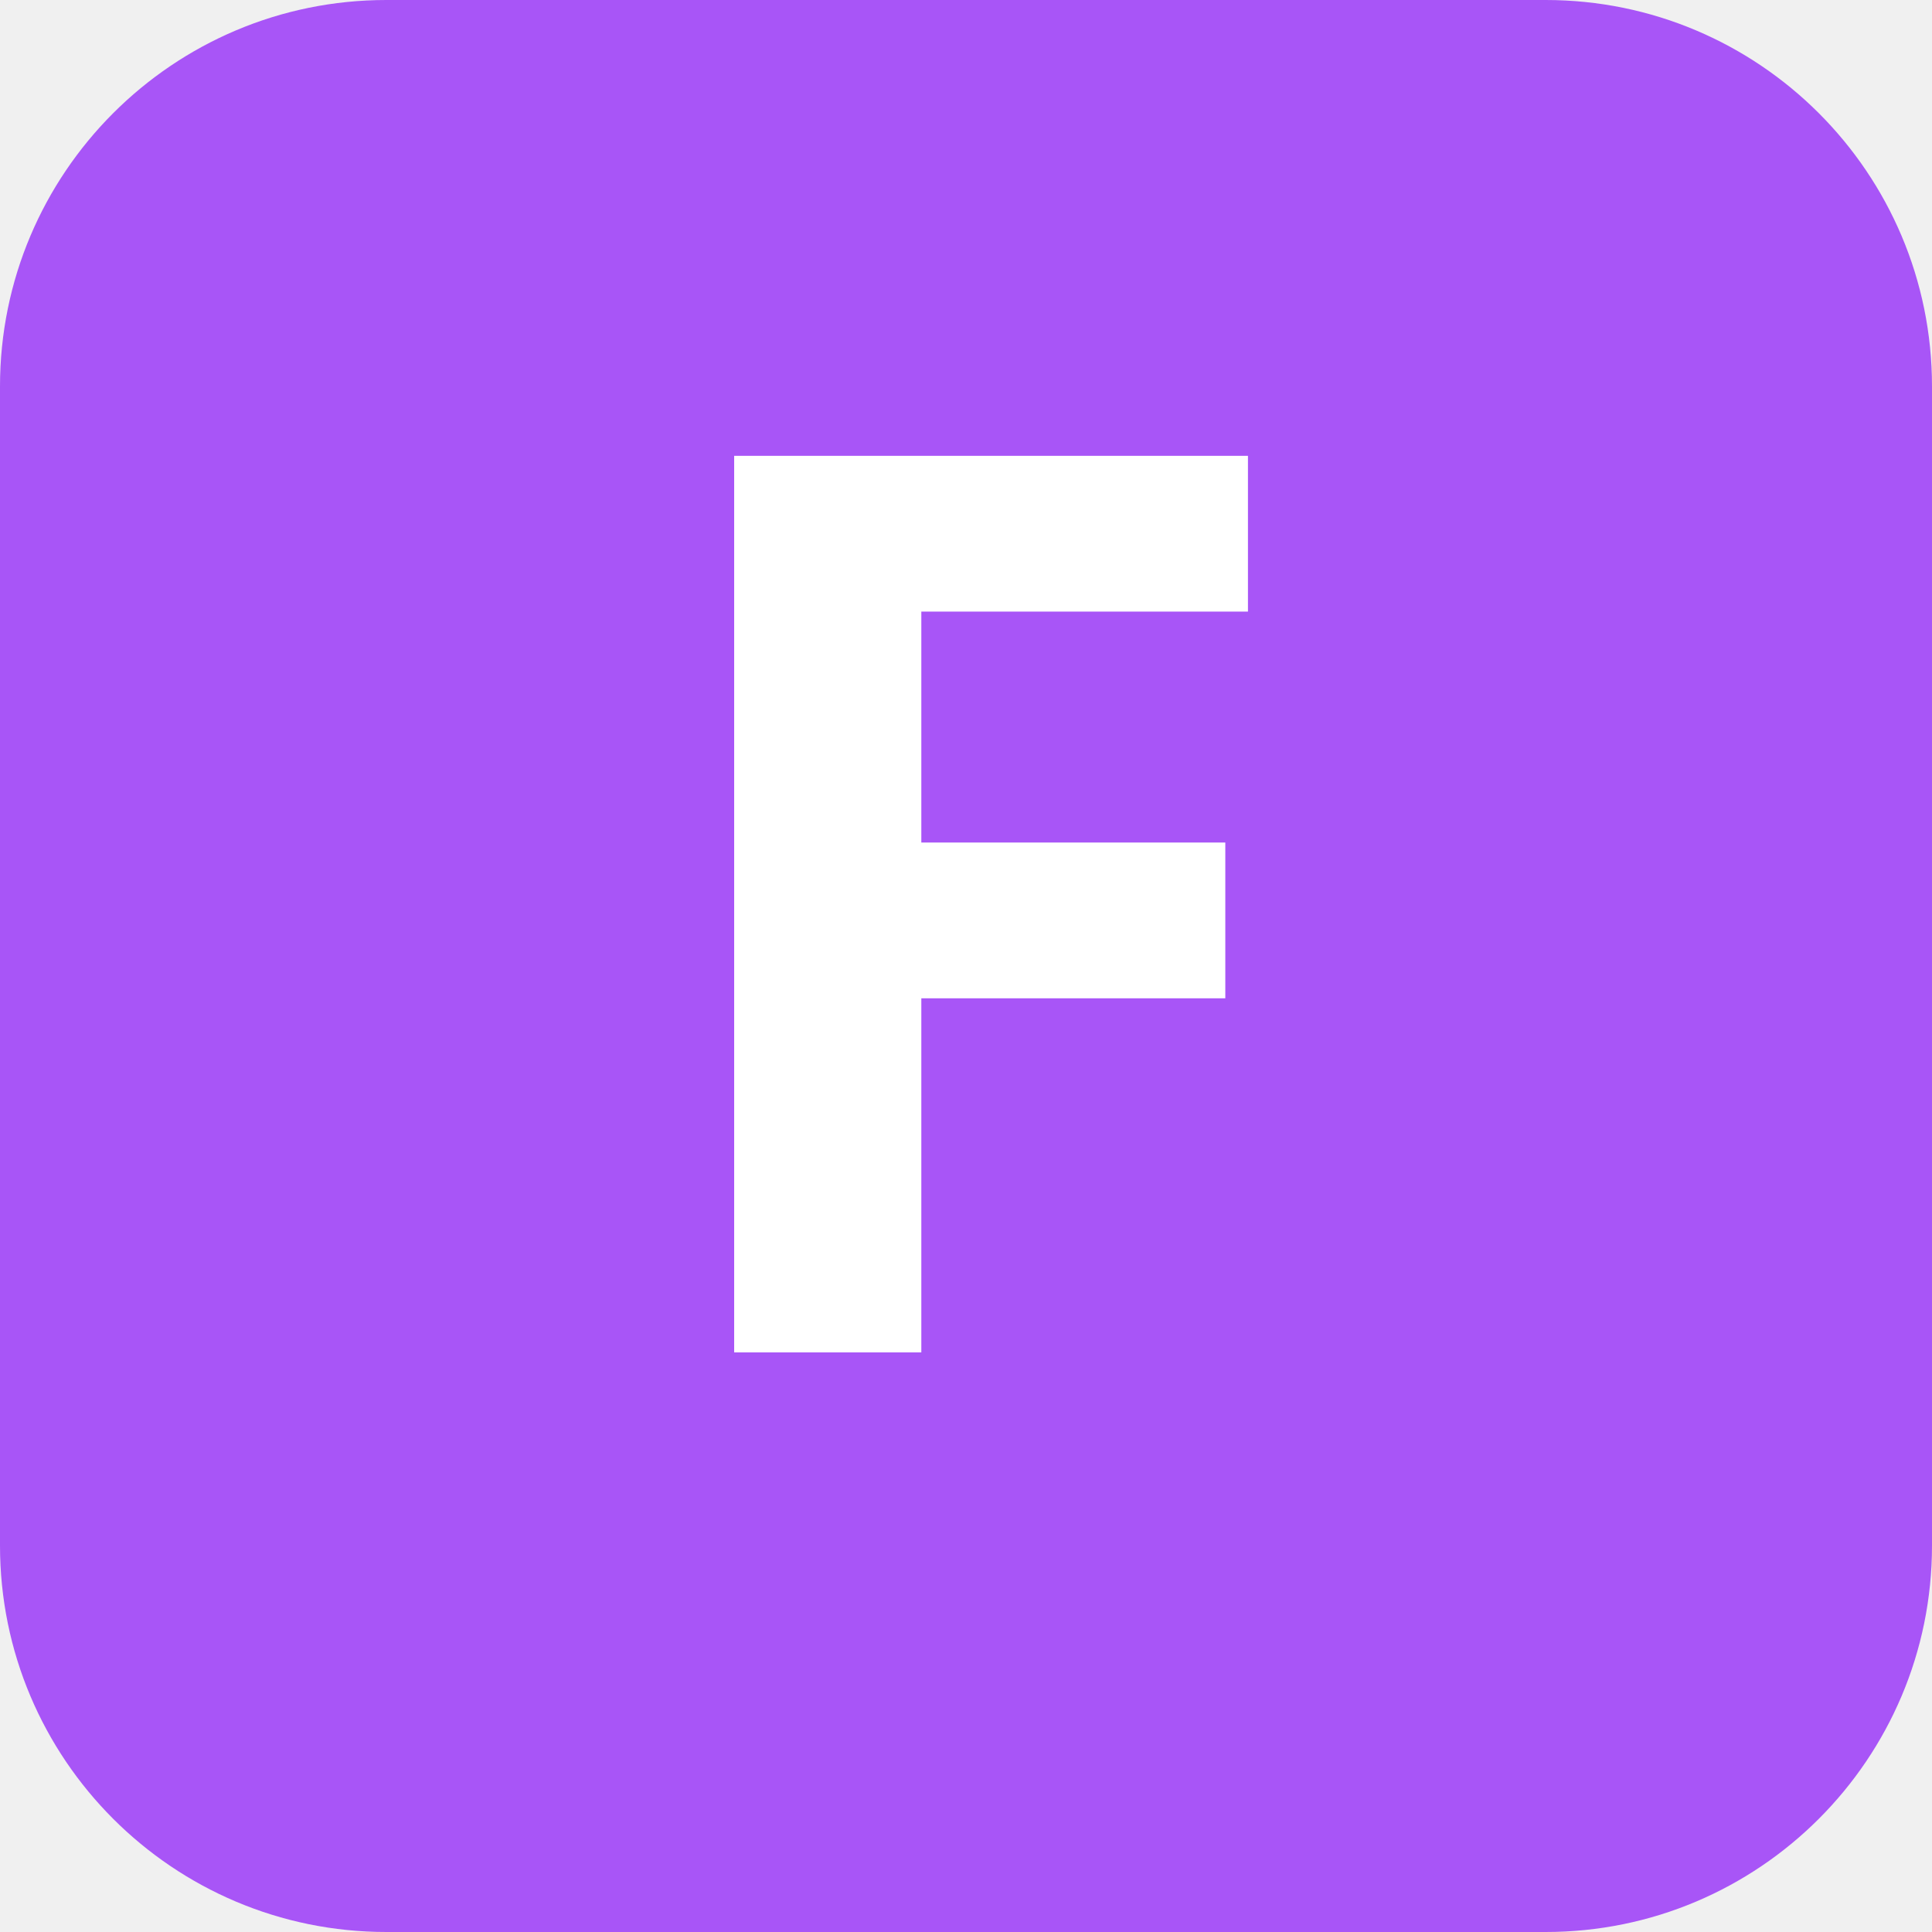
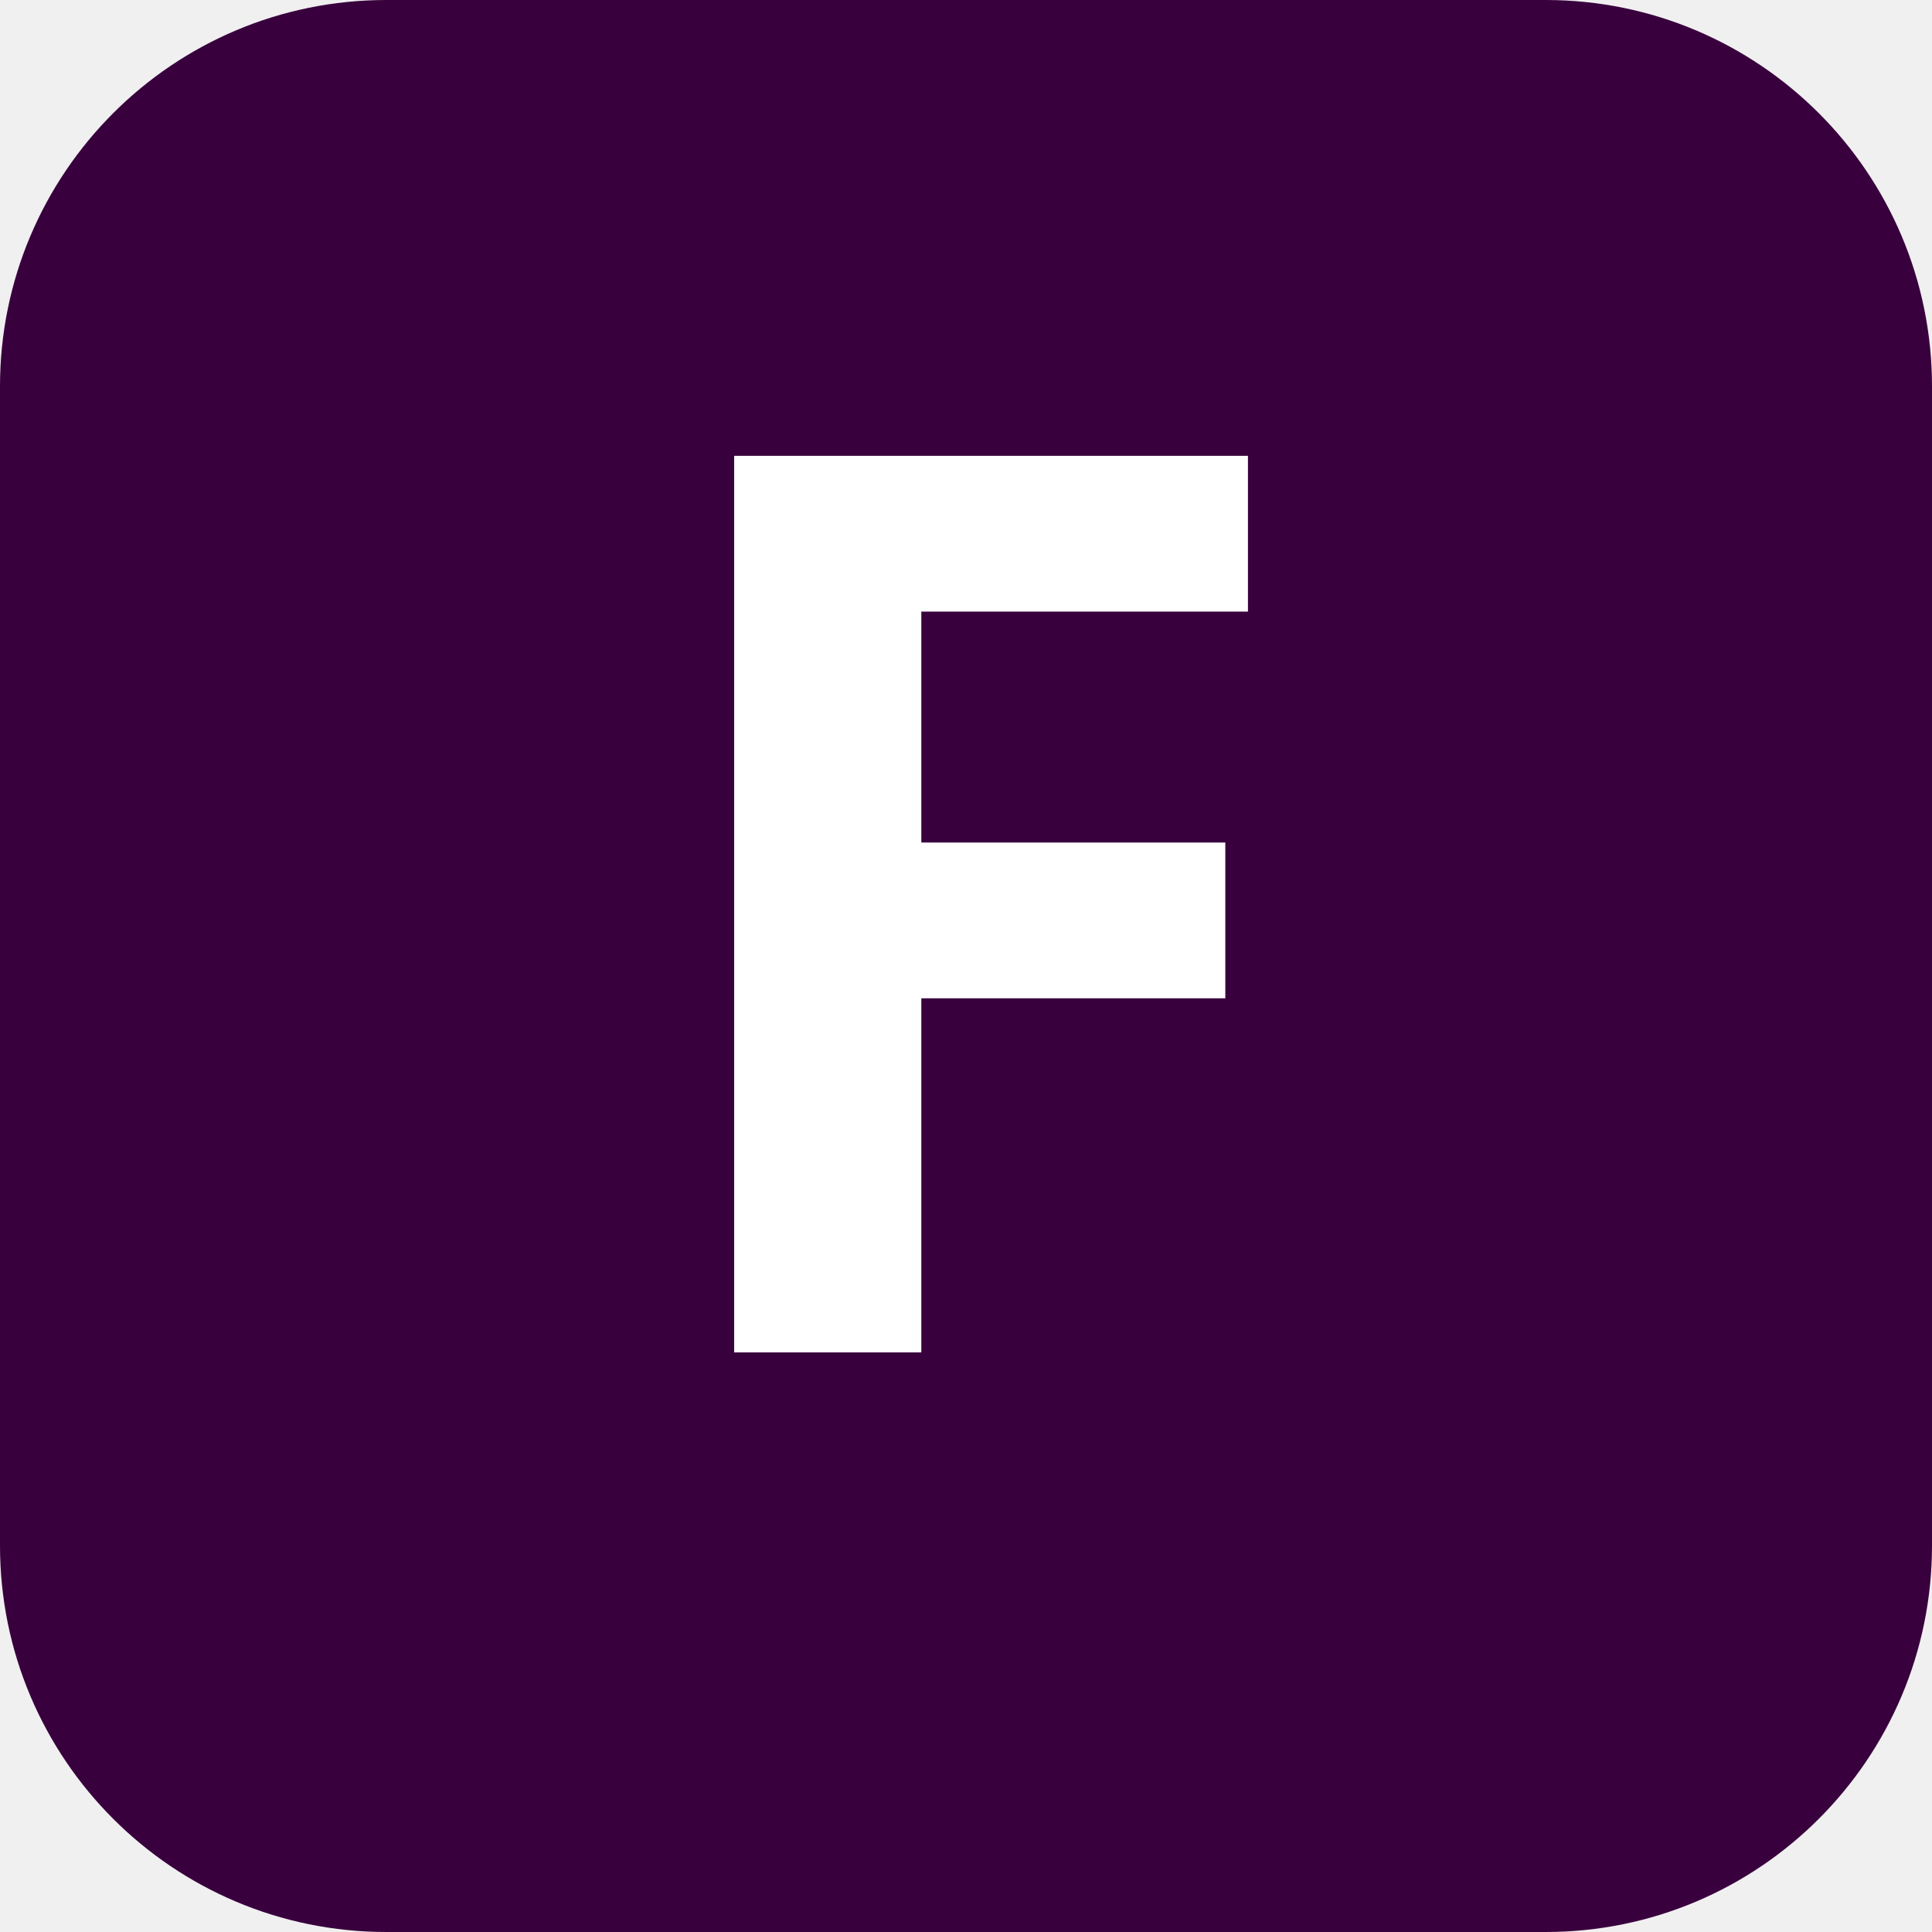
<svg xmlns="http://www.w3.org/2000/svg" viewBox="0 0 100 100">
-   <rect width="100" height="100" rx="20" fill="#a855f7" />
+   <rect width="100" height="100" rx="20" fill="#39003e" />
  <text x="50" y="70" font-family="sans-serif" font-weight="900" font-size="65" fill="#ffffff" text-anchor="middle">F</text>
</svg>
